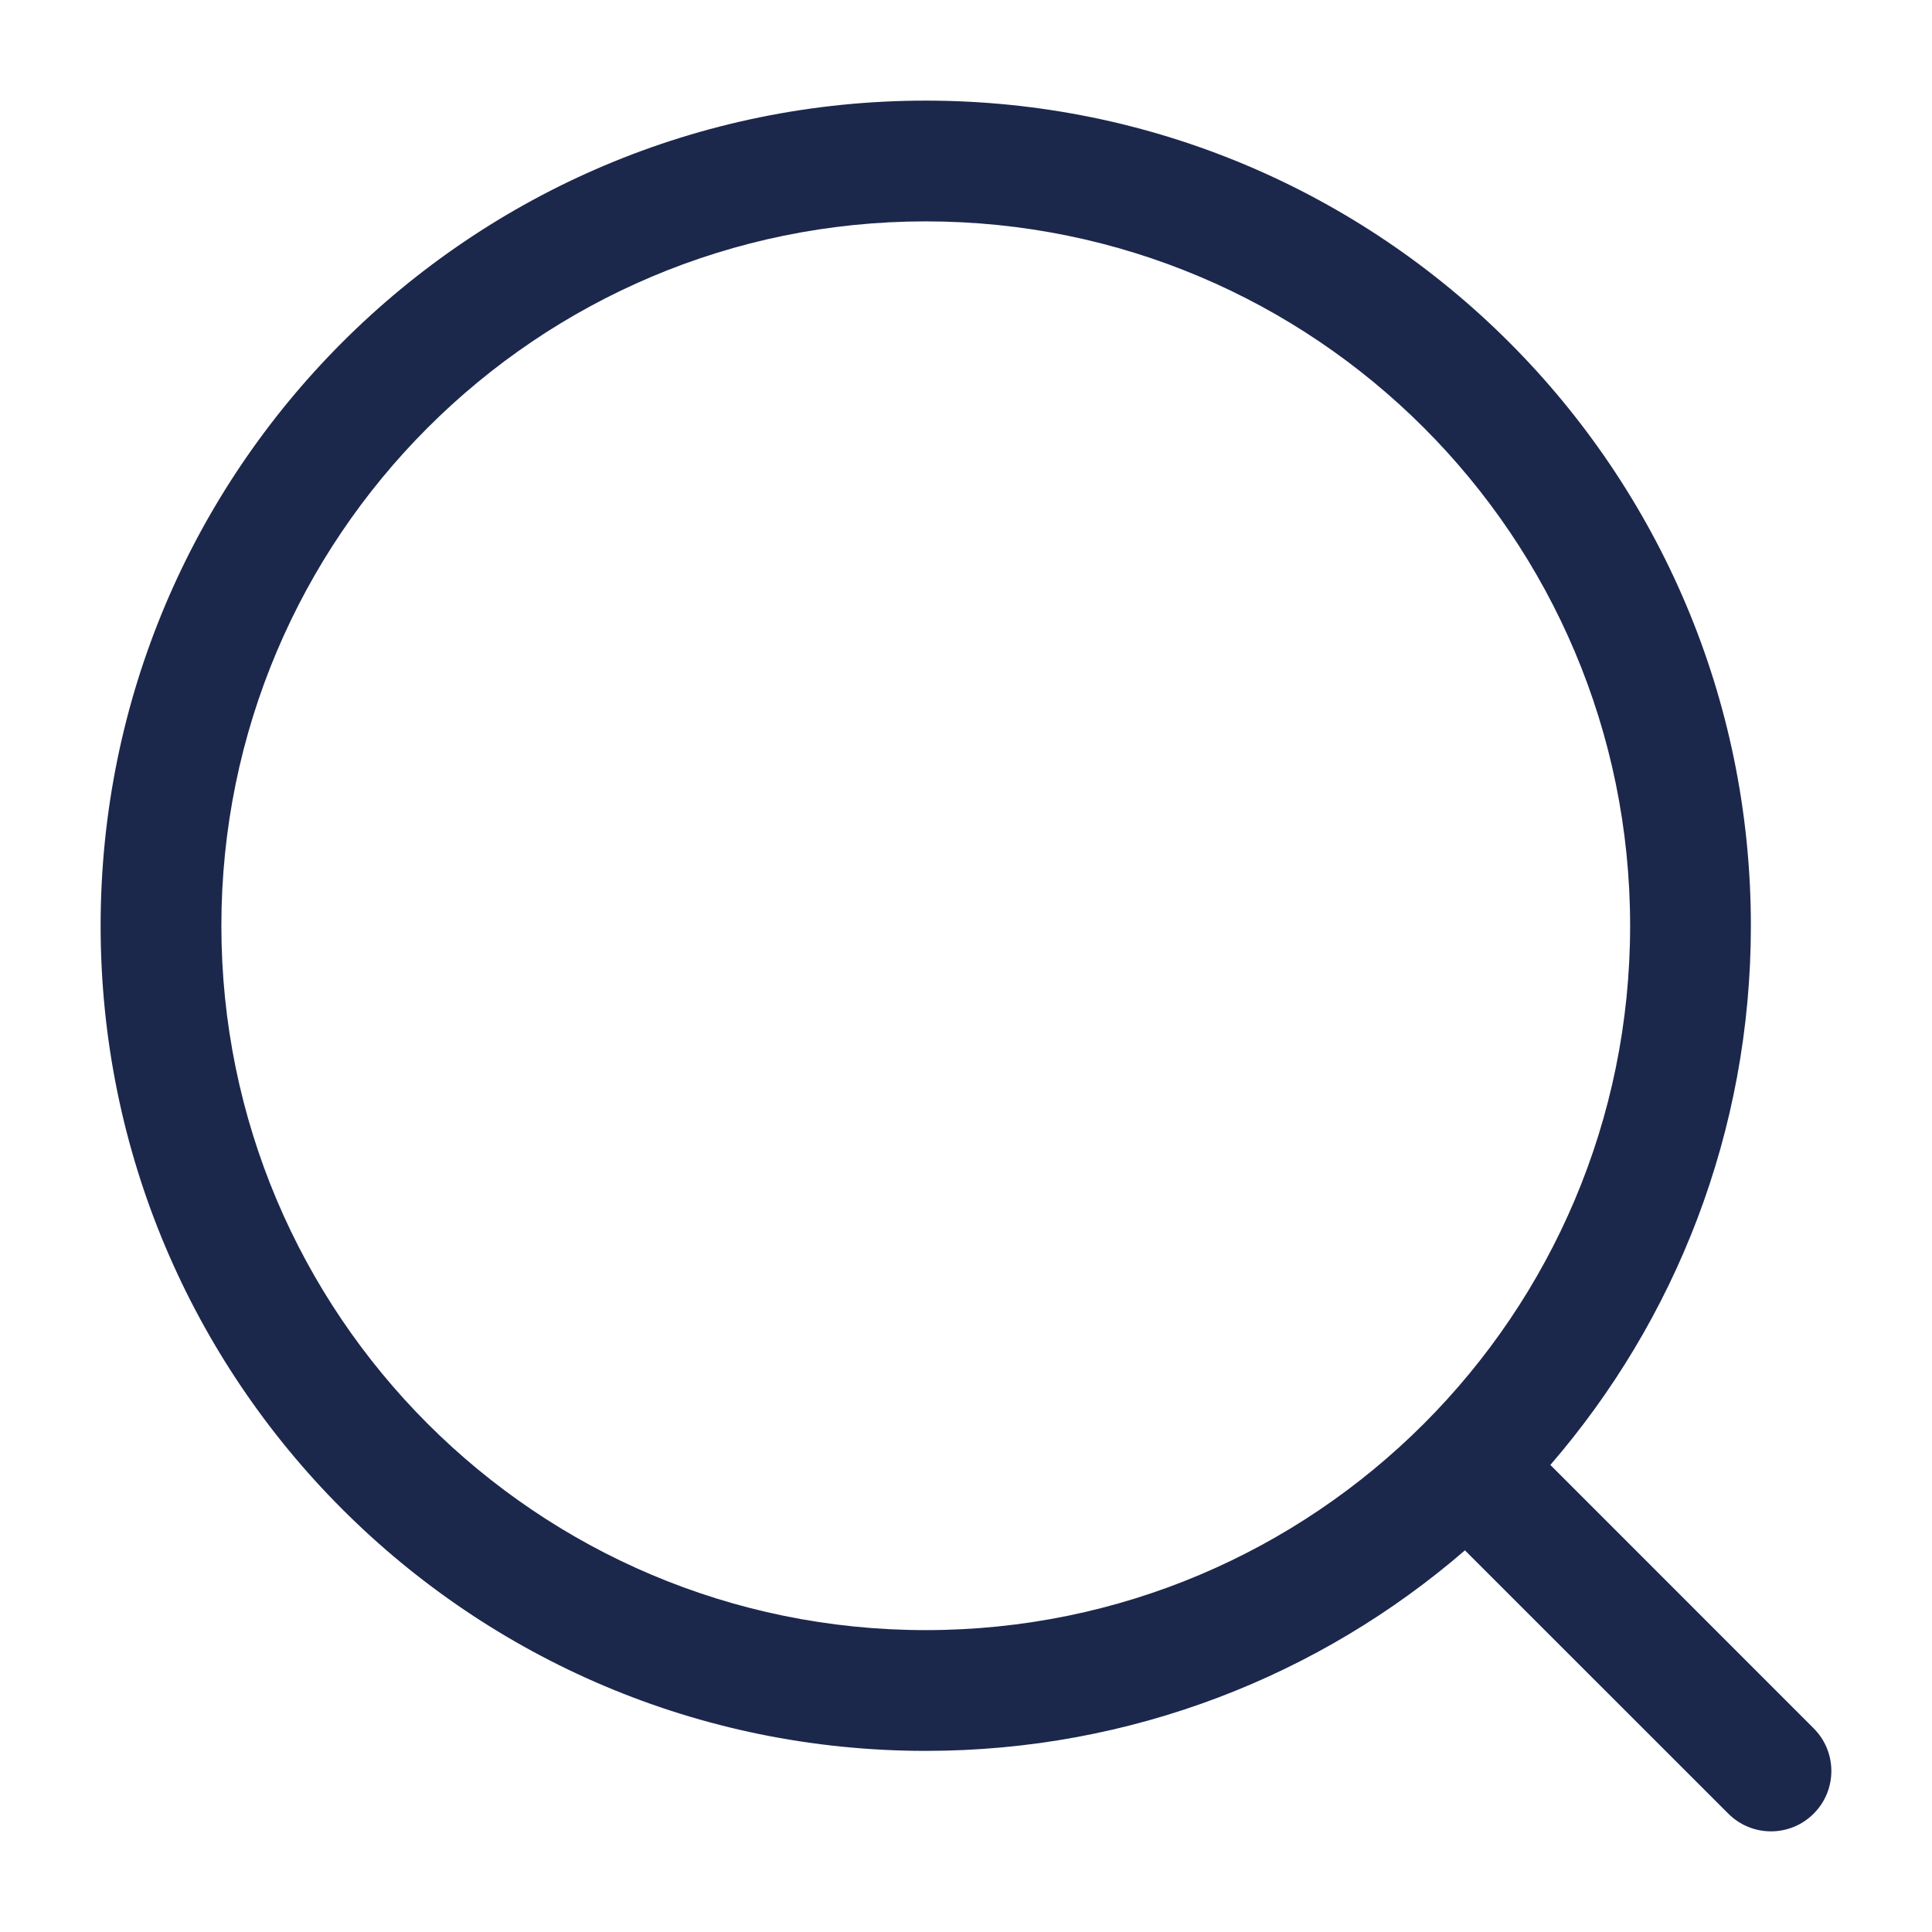
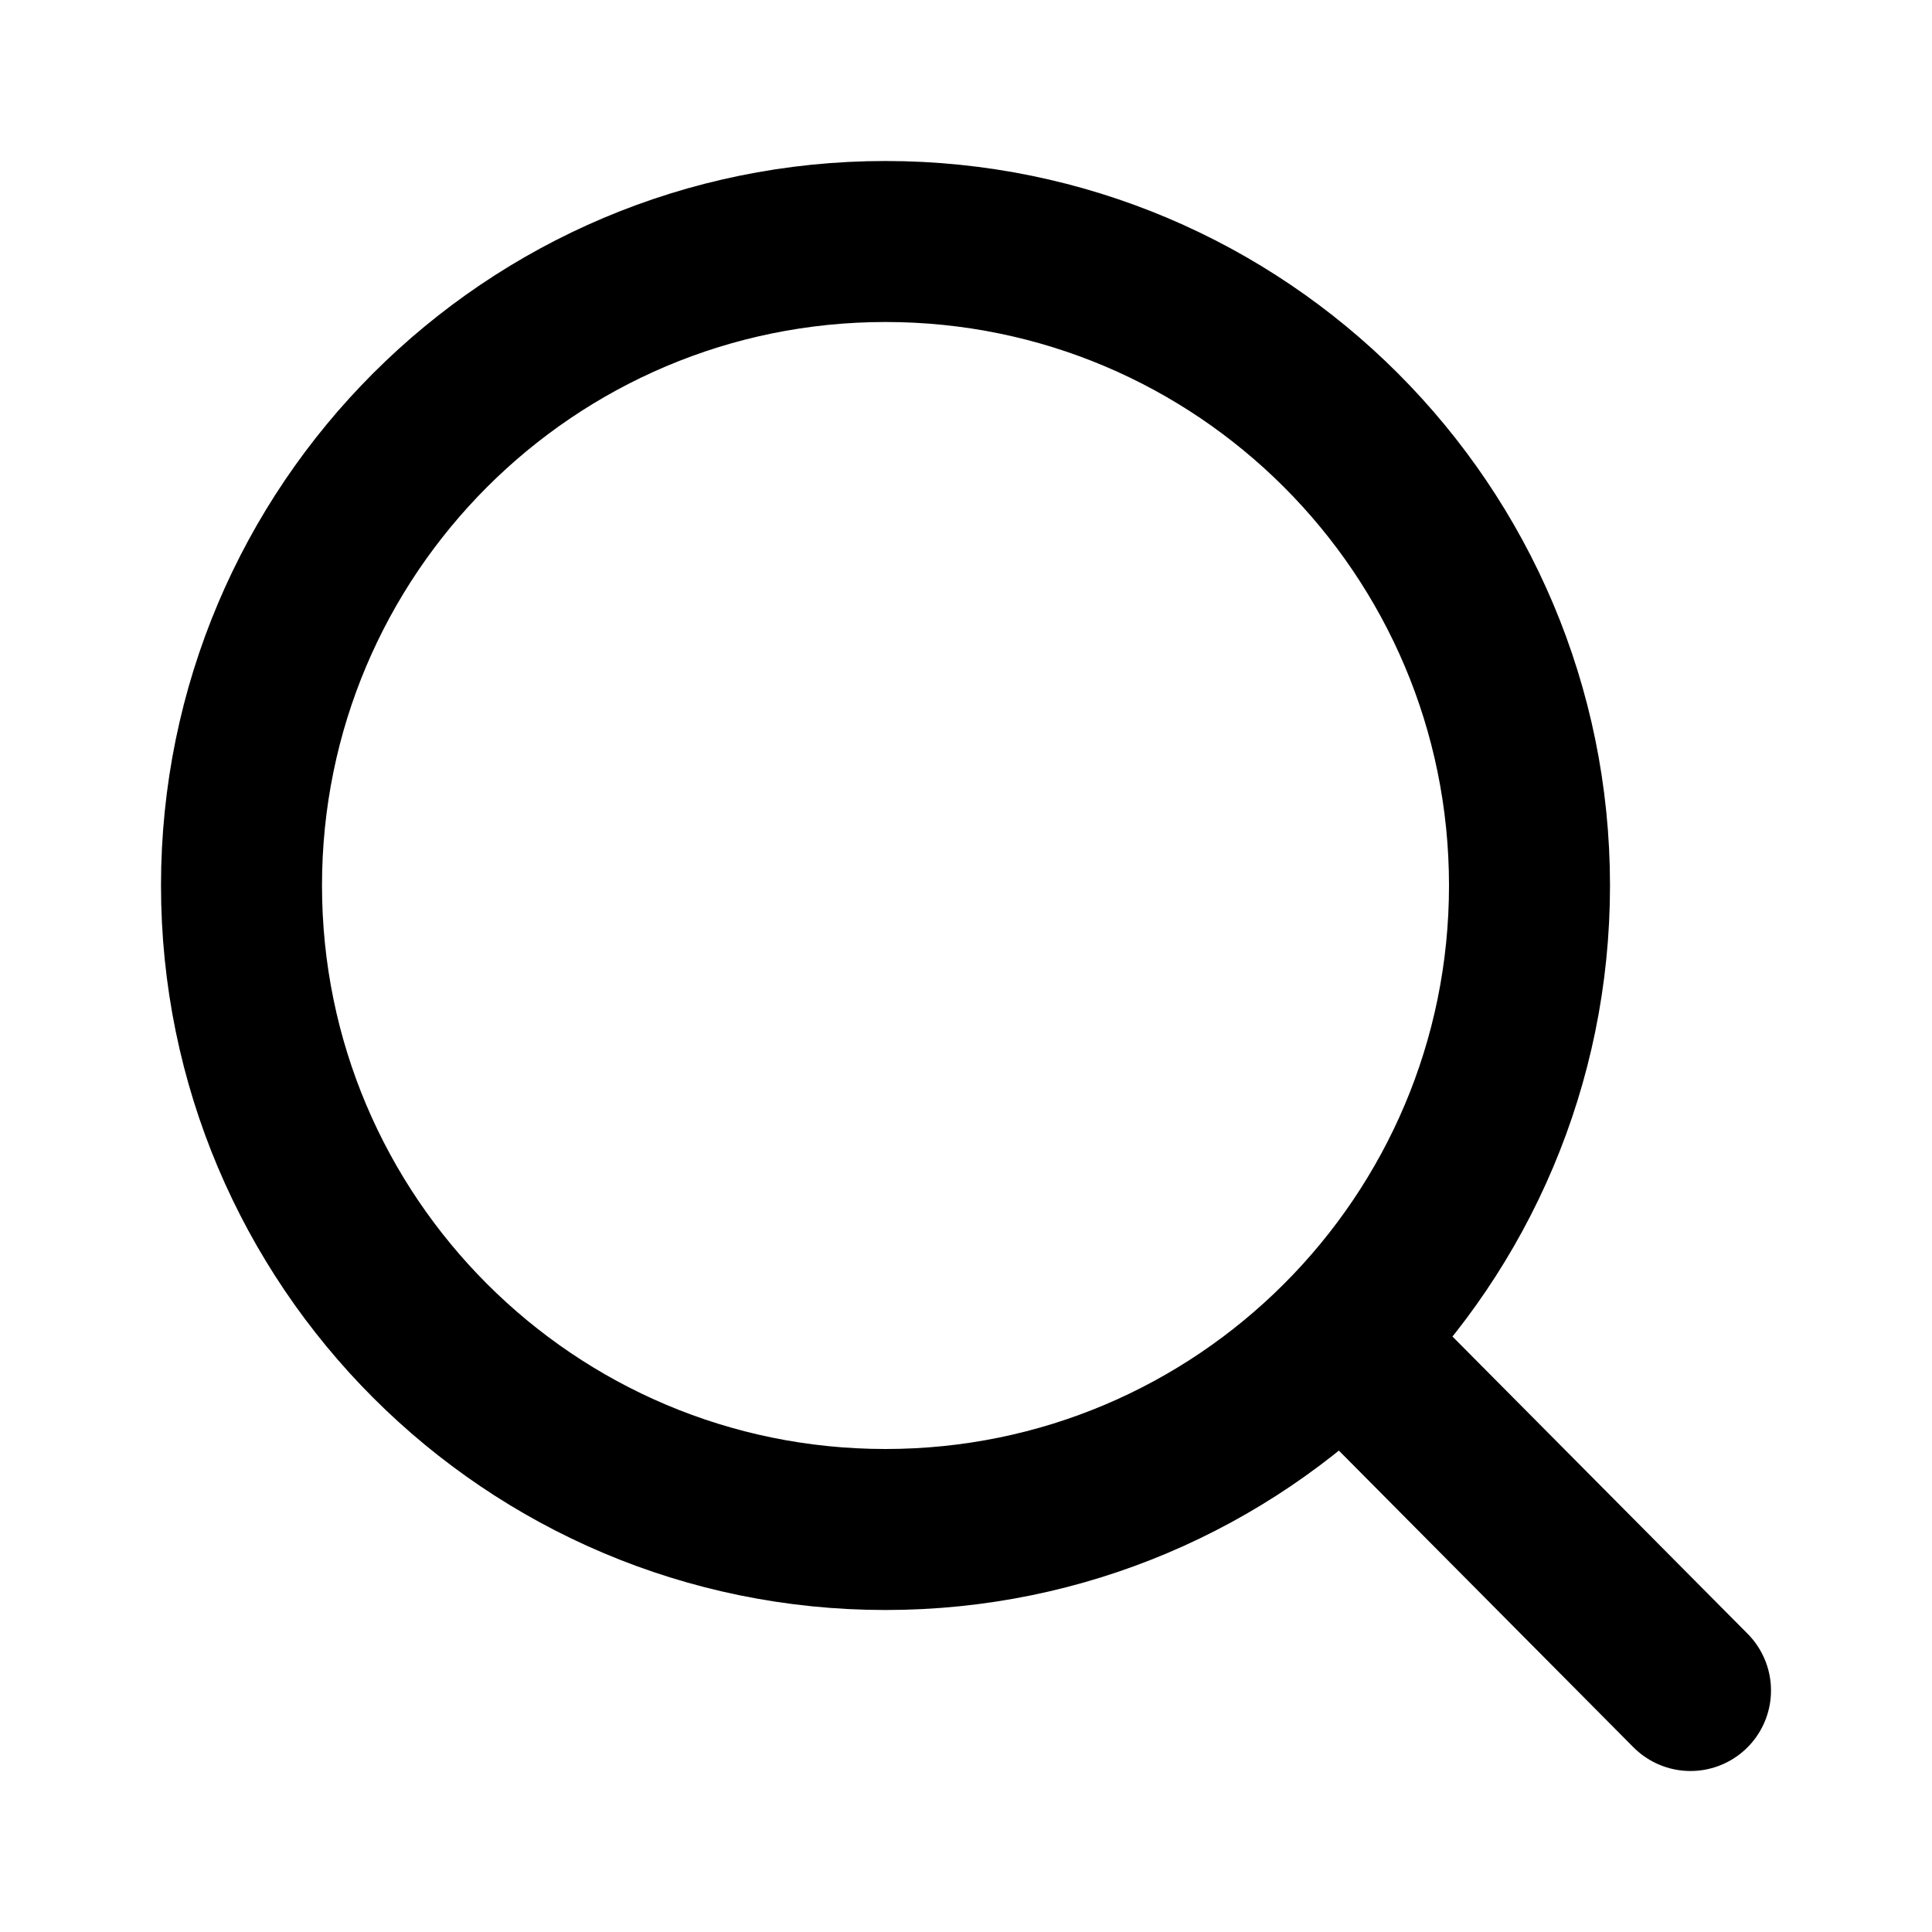
<svg xmlns="http://www.w3.org/2000/svg" width="800px" height="800px" viewBox="0 0 24 24" fill="none">
-   <path fill-rule="evenodd" clip-rule="evenodd" d="M11.5 2.75C6.668 2.75 2.75 6.668 2.75 11.5C2.75 16.332 6.668 20.25 11.5 20.25C16.332 20.25 20.25 16.332 20.25 11.5C20.25 6.668 16.332 2.75 11.5 2.75ZM1.25 11.5C1.25 5.839 5.839 1.25 11.5 1.25C17.161 1.25 21.75 5.839 21.75 11.5C21.75 14.06 20.811 16.402 19.259 18.198L22.53 21.47C22.823 21.763 22.823 22.237 22.53 22.53C22.237 22.823 21.763 22.823 21.47 22.53L18.198 19.259C16.402 20.811 14.06 21.75 11.5 21.75C5.839 21.75 1.25 17.161 1.25 11.5Z" fill="#1C274C" />
+   <path d="M16.672 16.641L21 21M19 11C19 15.418 15.418 19 11 19C6.582 19 3 15.418 3 11C3 6.582 6.582 3 11 3C15.418 3 19 6.582 19 11Z" stroke="#000000" stroke-width="2" stroke-linecap="round" stroke-linejoin="round" />
</svg>
